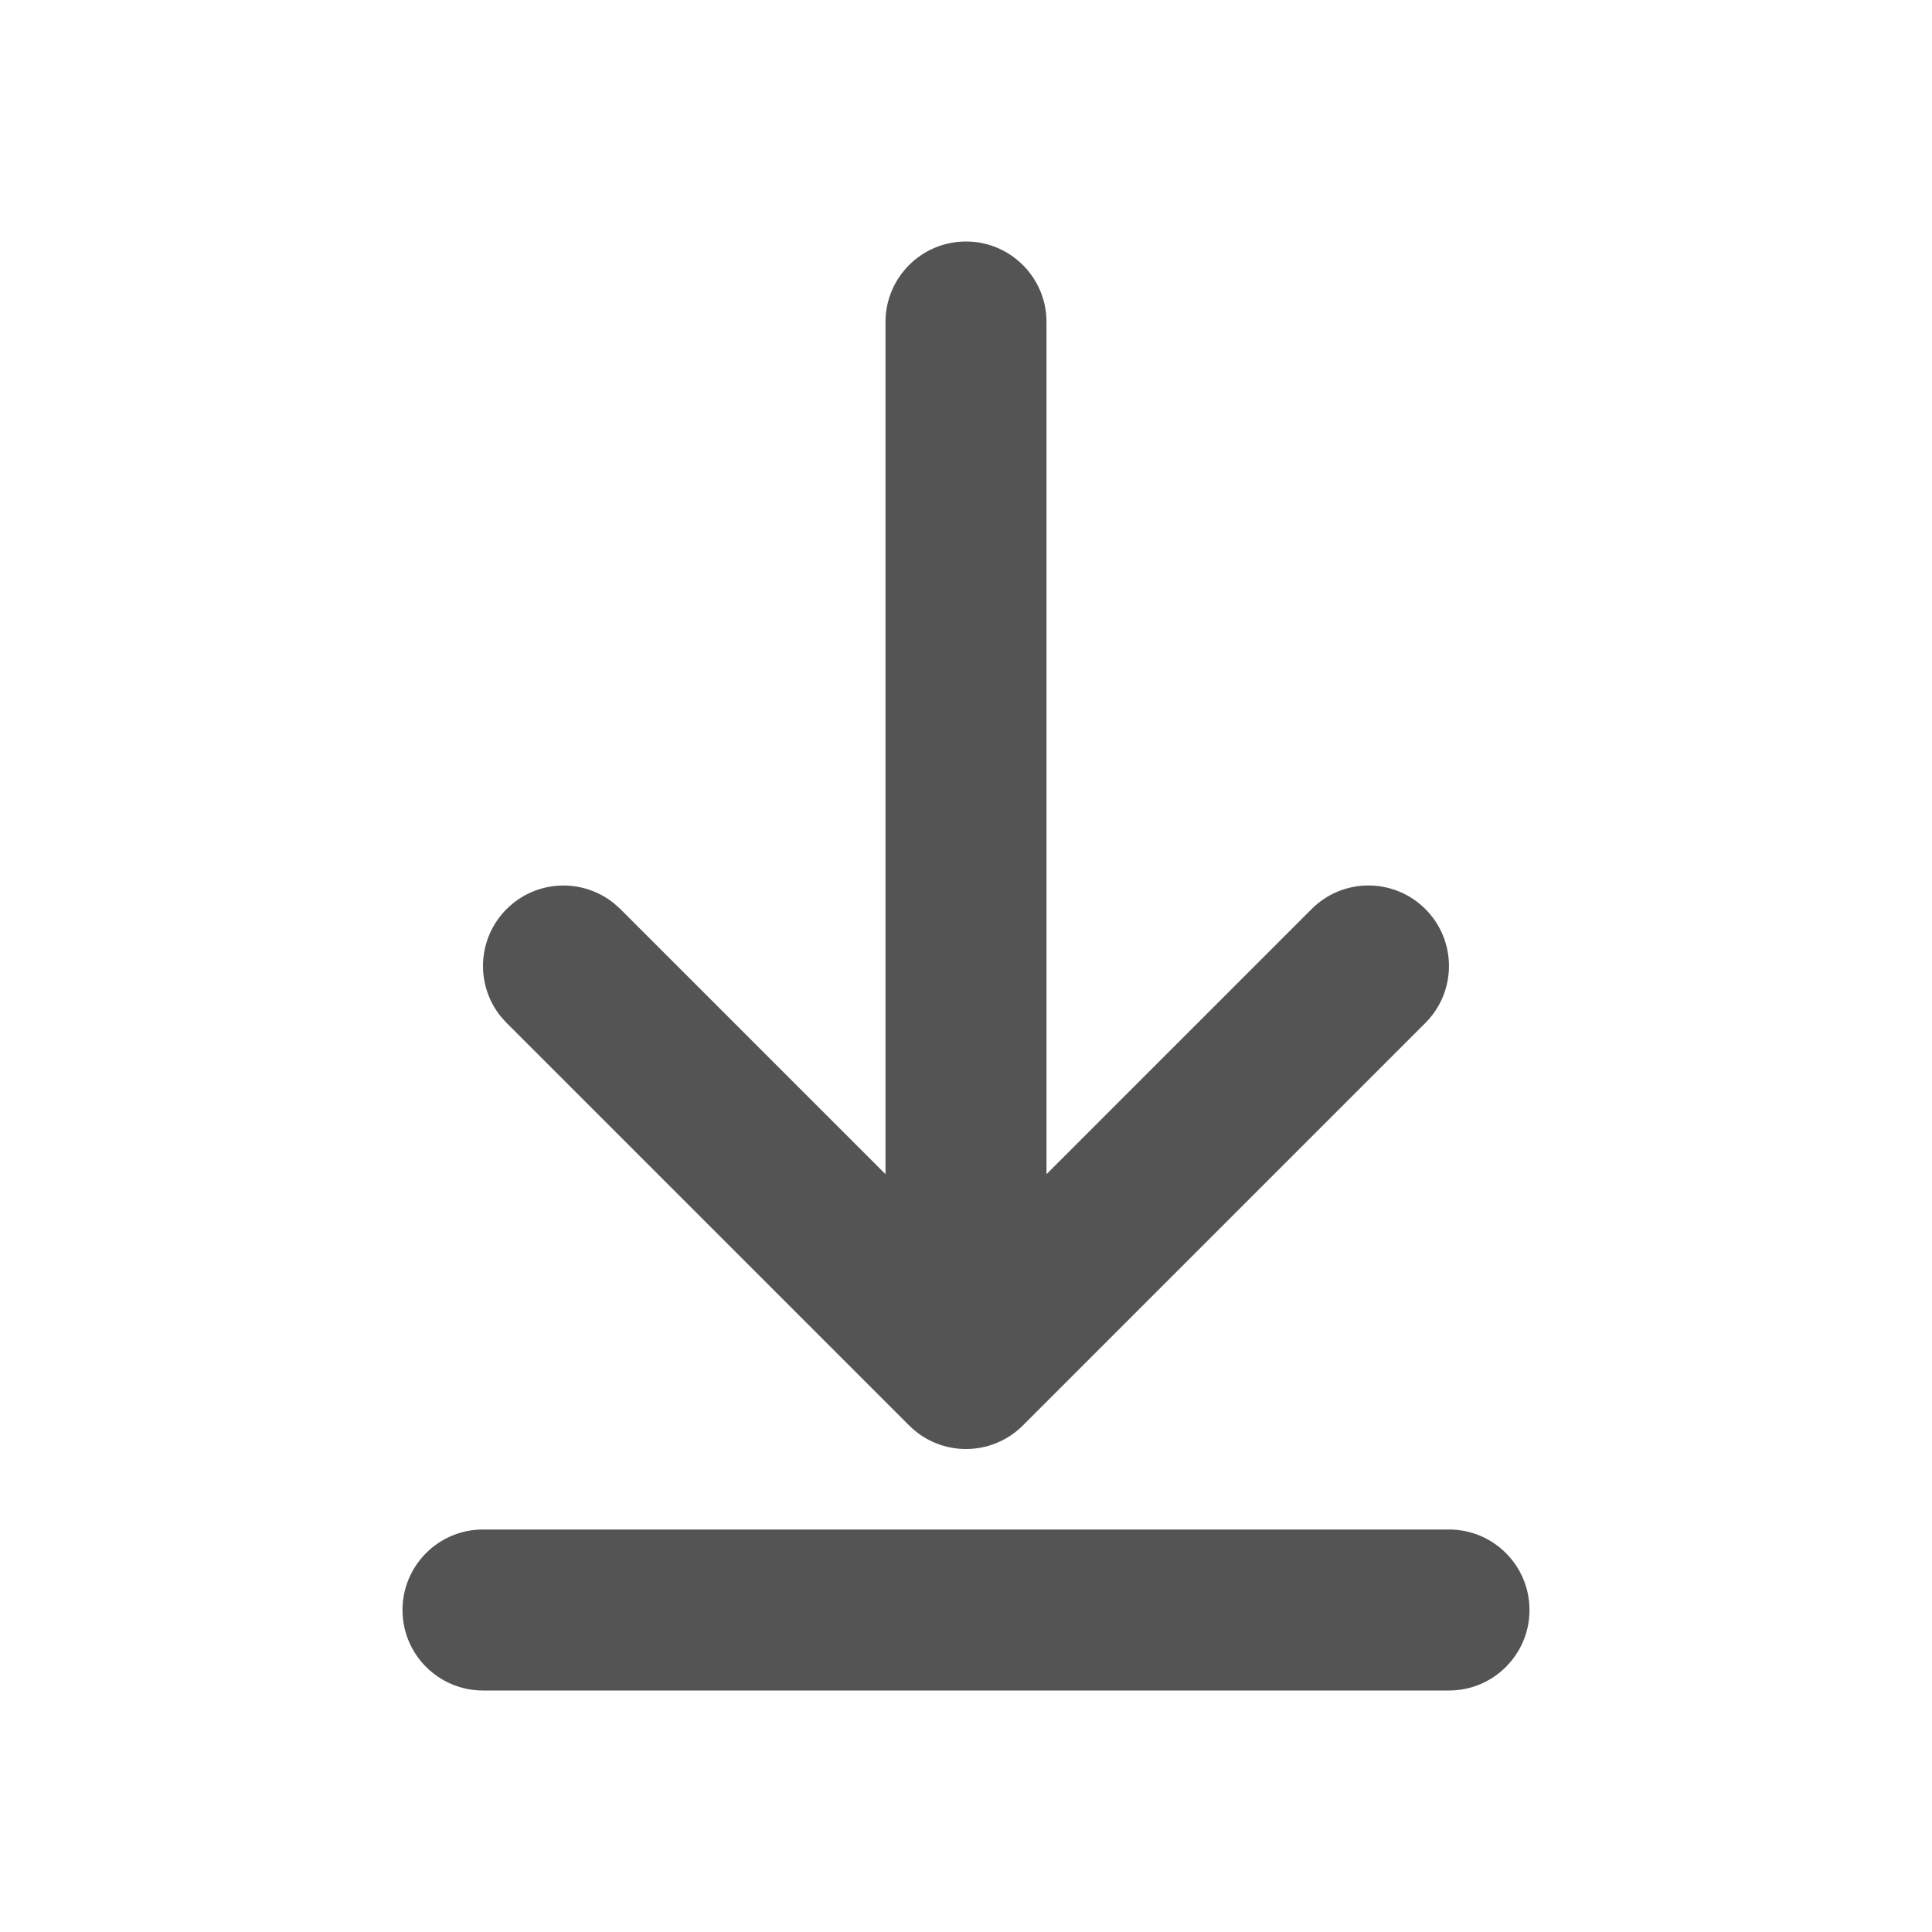
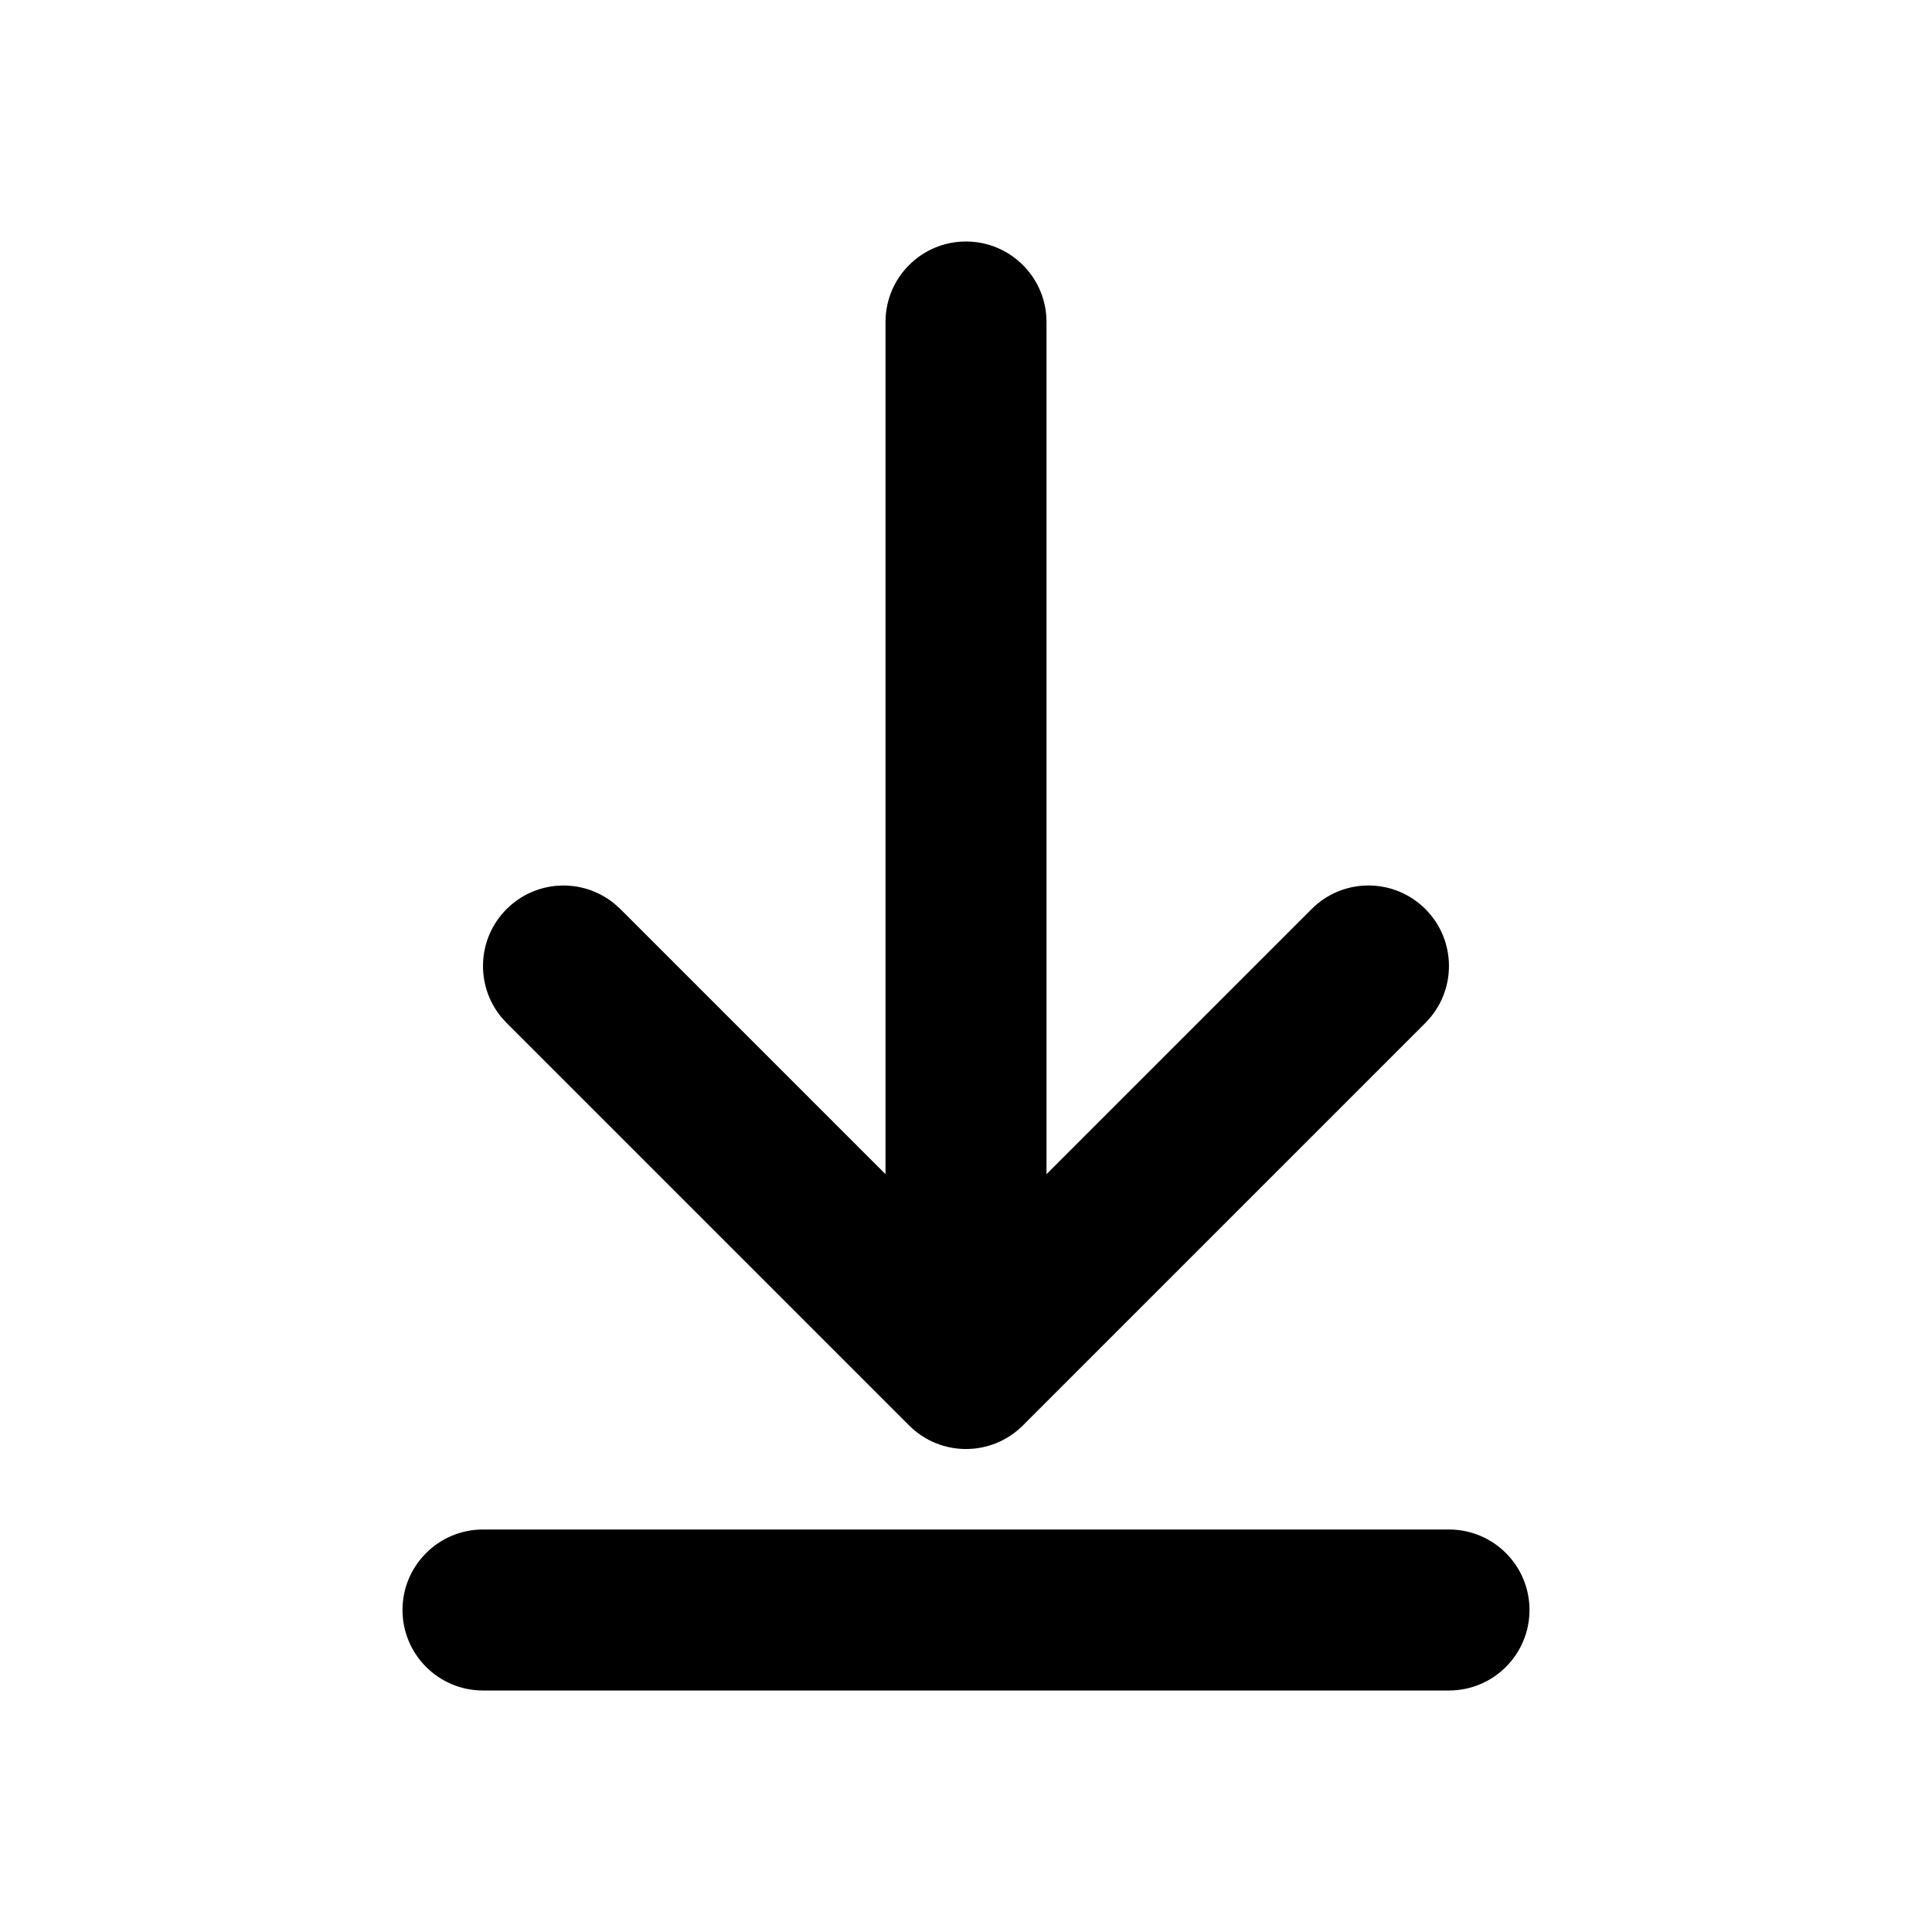
<svg xmlns="http://www.w3.org/2000/svg" width="24" height="24" viewBox="0 0 24 24" fill="none">
-   <path d="M11 4C11 3.448 11.447 3 12 3C12.552 3 13 3.448 13 4V14.586L16.293 11.293C16.683 10.902 17.316 10.902 17.707 11.293C18.097 11.684 18.097 12.316 17.707 12.707L12.707 17.707C12.316 18.098 11.683 18.098 11.293 17.707L6.293 12.707L6.224 12.631C5.904 12.238 5.927 11.659 6.293 11.293C6.659 10.927 7.238 10.904 7.631 11.225L7.707 11.293L11 14.586V4Z" fill="#545454" />
-   <path d="M18 19C18.552 19 19 19.448 19 20C19 20.552 18.552 21 18 21H6C5.448 21 5 20.552 5 20C5 19.448 5.448 19 6 19H18Z" fill="#545454" />
+   <path d="M11 4C11 3.448 11.447 3 12 3C12.552 3 13 3.448 13 4V14.586L16.293 11.293C16.683 10.902 17.316 10.902 17.707 11.293C18.097 11.684 18.097 12.316 17.707 12.707L12.707 17.707C12.316 18.098 11.683 18.098 11.293 17.707L6.293 12.707L6.224 12.631C5.904 12.238 5.927 11.659 6.293 11.293C6.659 10.927 7.238 10.904 7.631 11.225L7.707 11.293L11 14.586V4Z" fill="currentColor" />
+   <path d="M18 19C18.552 19 19 19.448 19 20C19 20.552 18.552 21 18 21H6C5.448 21 5 20.552 5 20C5 19.448 5.448 19 6 19H18Z" fill="currentColor" />
</svg>
